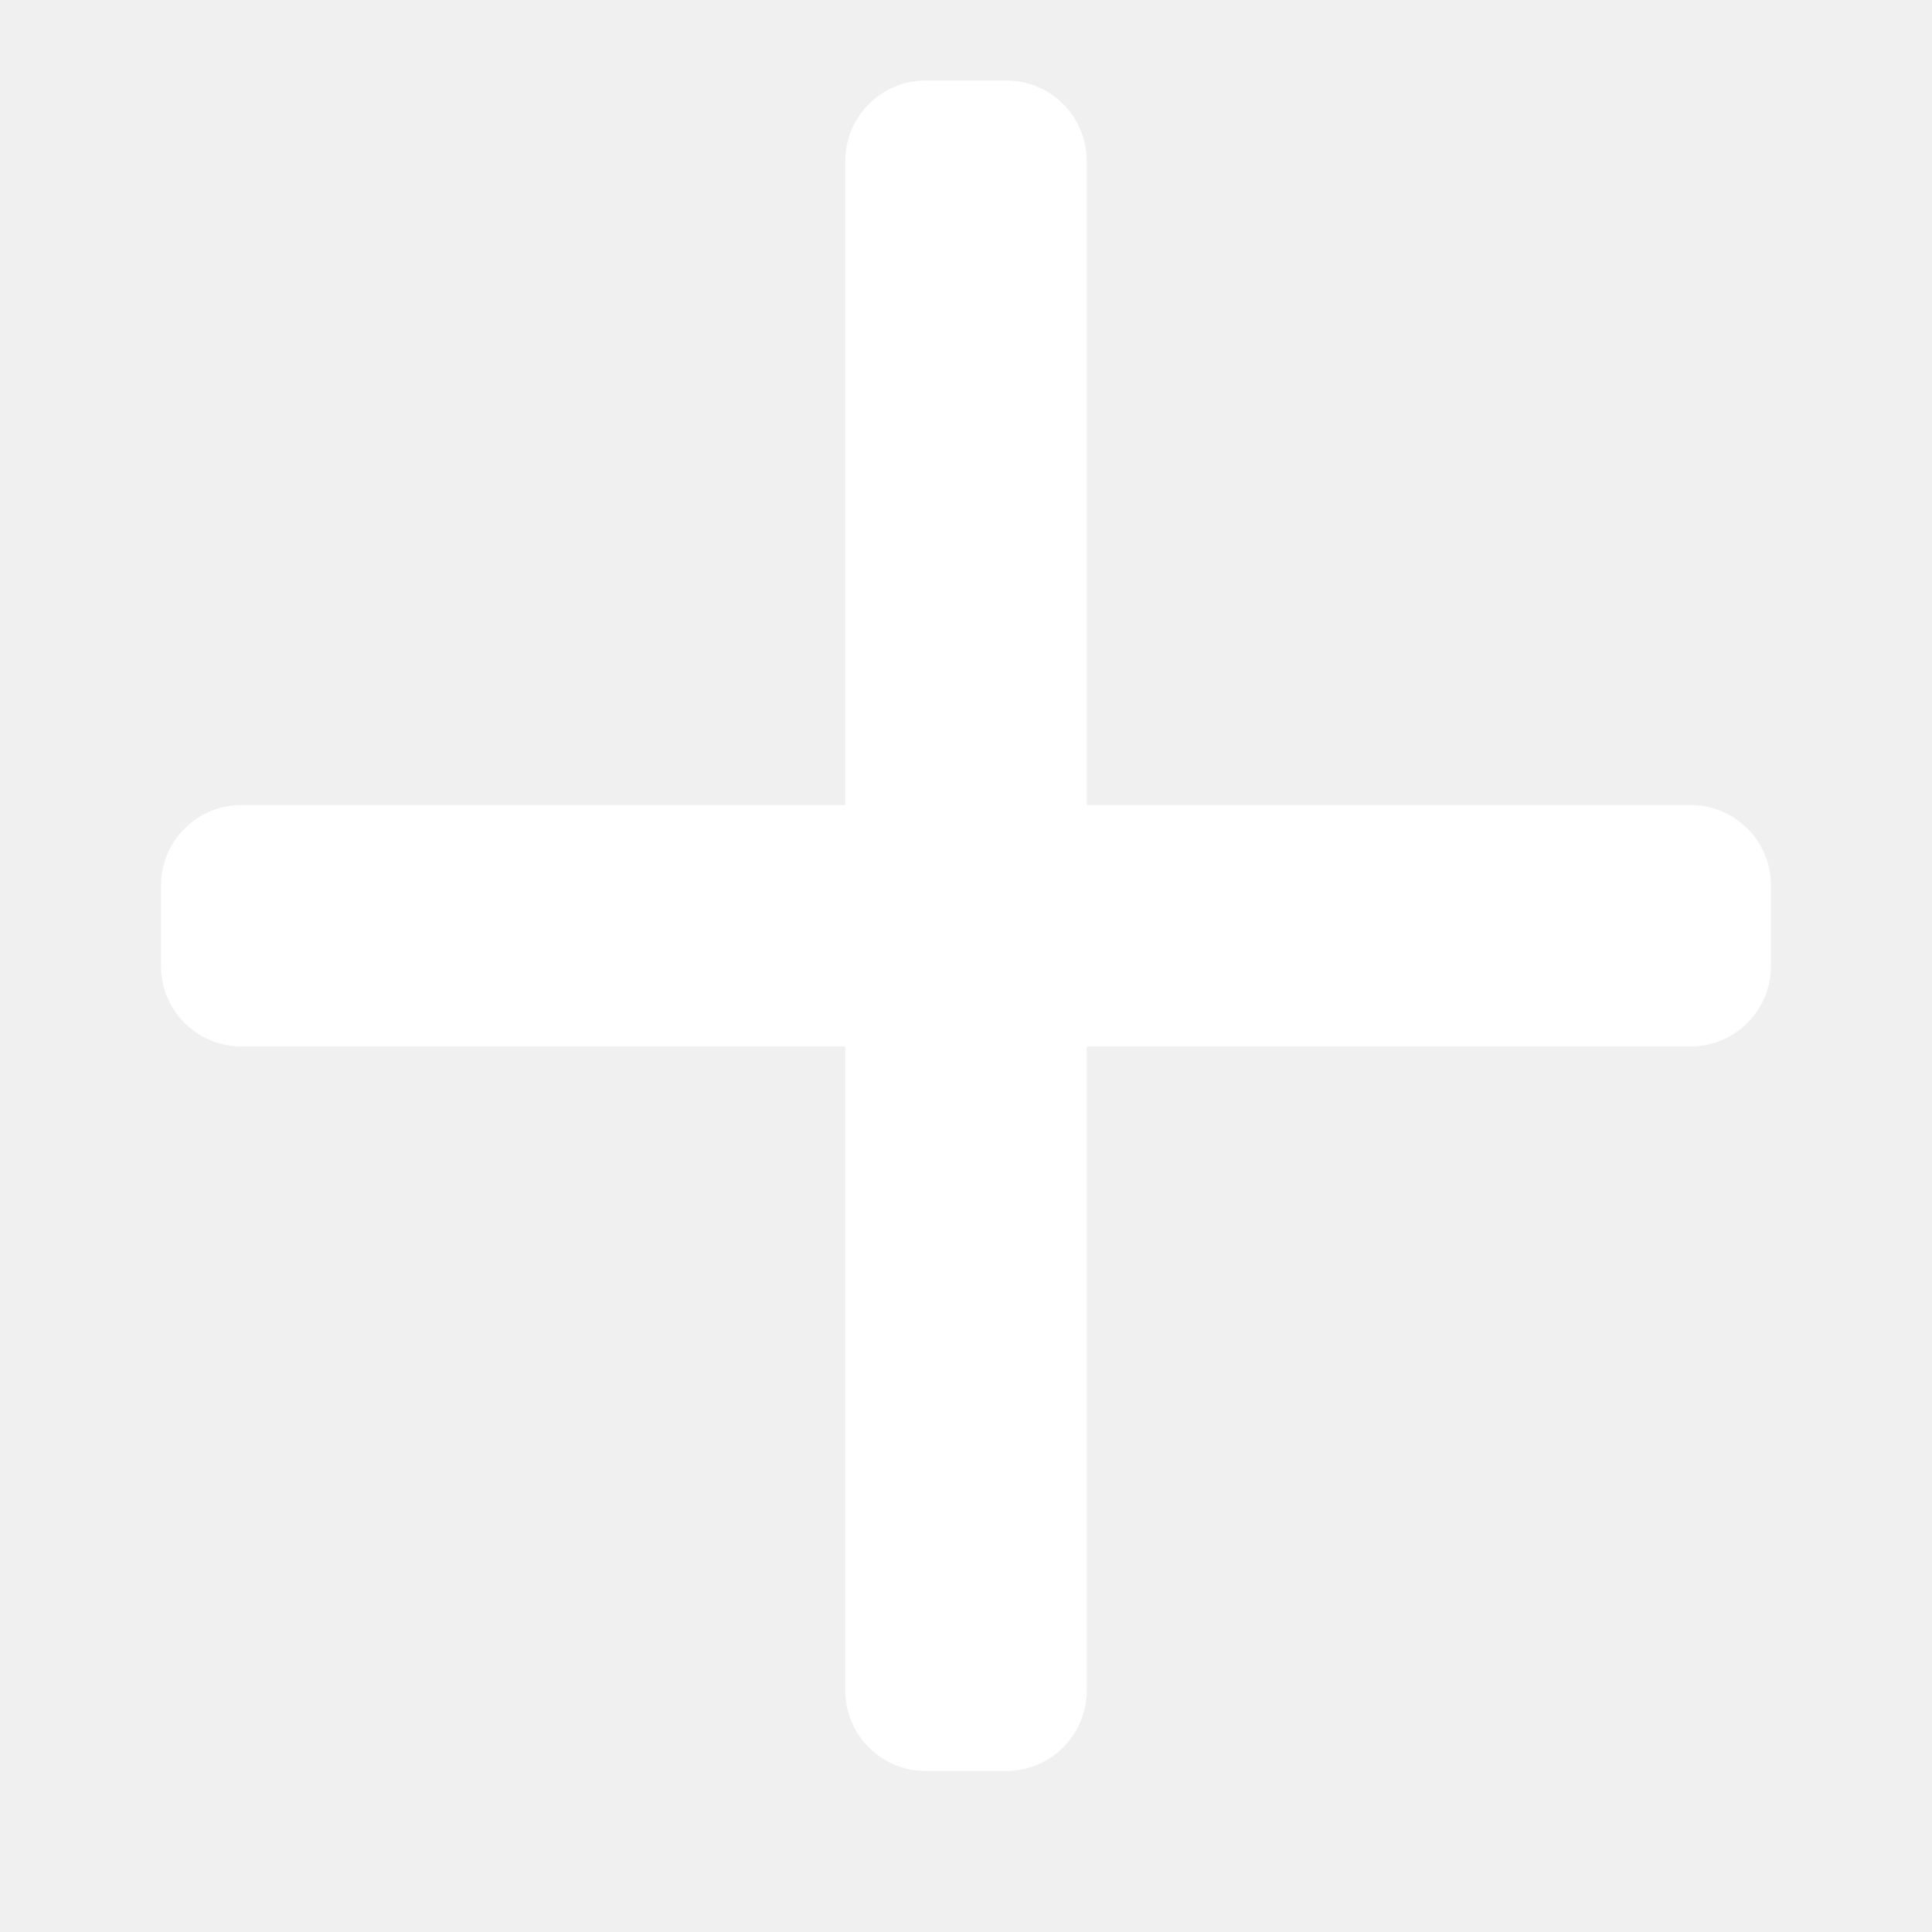
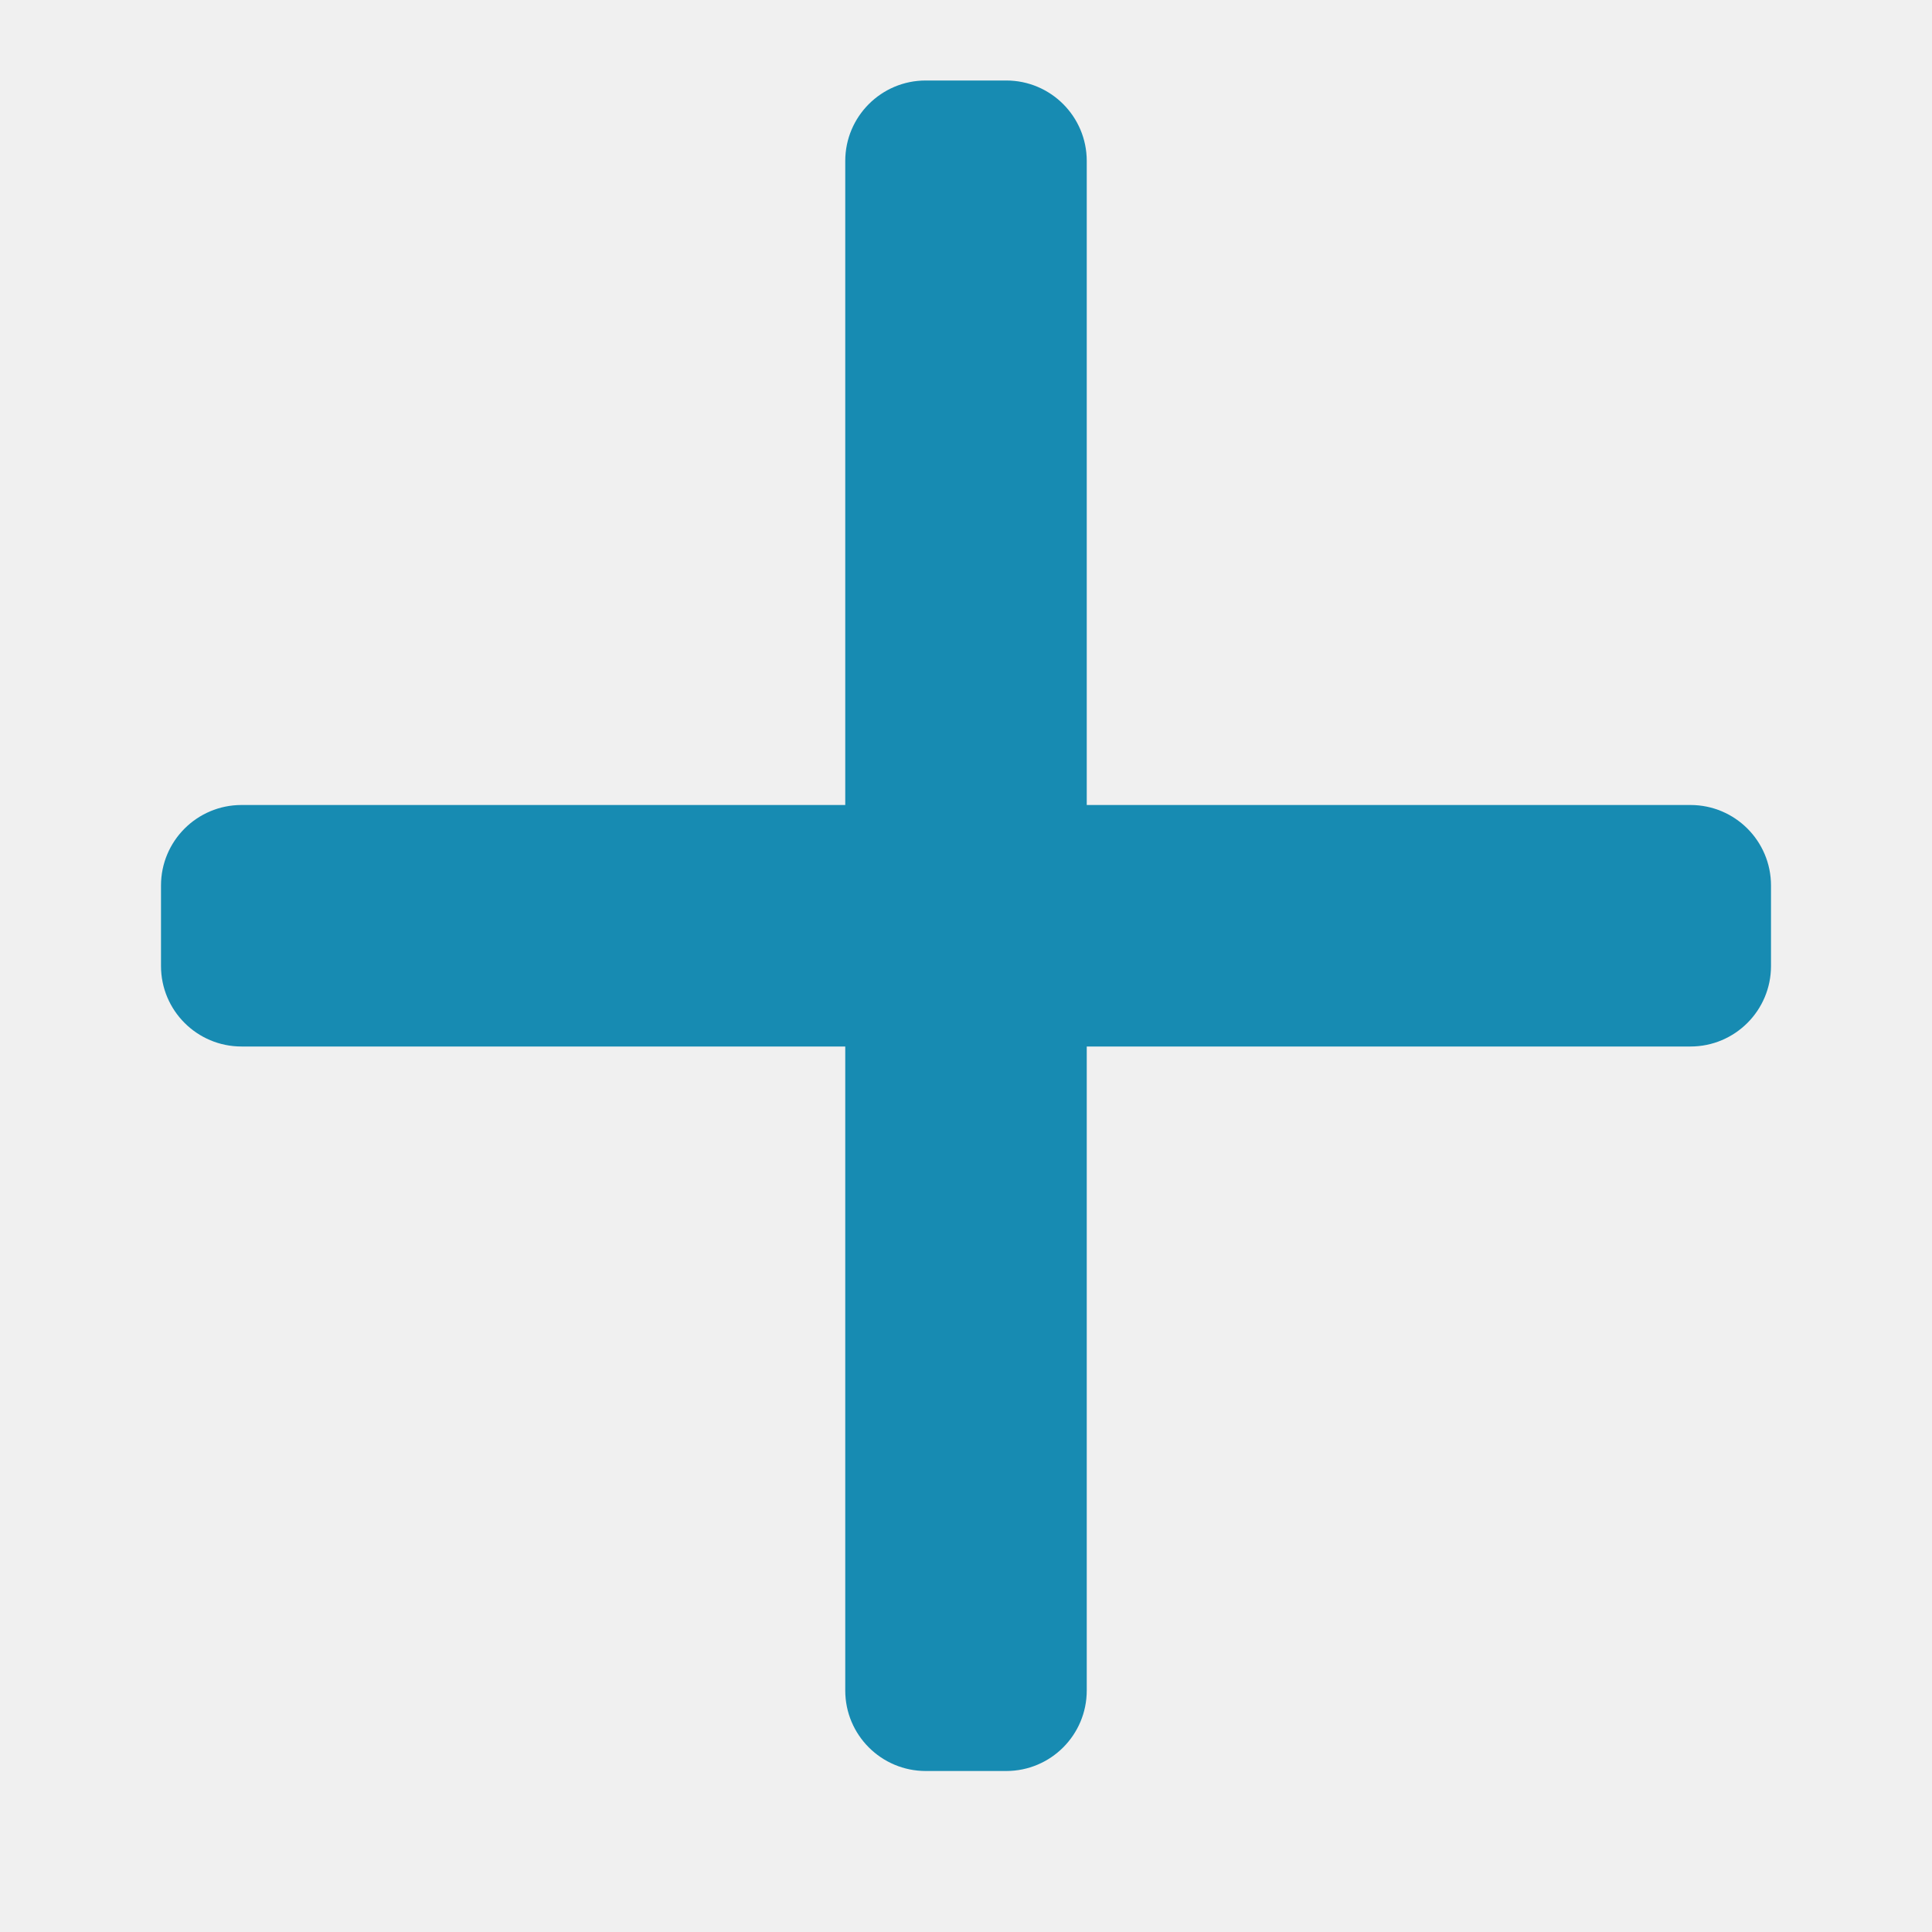
<svg xmlns="http://www.w3.org/2000/svg" width="24px" height="24px" viewBox="0 0 24 24" version="1.1">
  <g id="add" stroke="none" stroke-width="1" fill="none" fill-rule="evenodd">
-     <rect id="Rectangle" fill="#FFFFFF" transform="translate(12, 11.5) rotate(360) translate(-12, -11.5) " x="10.5" y="1" width="3" height="21" rx="1" />
-     <rect id="Rectangle" fill="#FFFFFF" transform="translate(12, 11.5) rotate(450) translate(-12, -11.5) " x="10.5" y="1.5" width="3" height="20" rx="1" />
+     <rect id="Rectangle" fill="#178bb2" transform="translate(12, 11.5) rotate(360) translate(-12, -11.5) " x="10.5" y="1" width="3" height="21" rx="1" />
+     <rect id="Rectangle" fill="#178bb2" transform="translate(12, 11.5) rotate(450) translate(-12, -11.5) " x="10.5" y="1.5" width="3" height="20" rx="1" />
  </g>
</svg>
